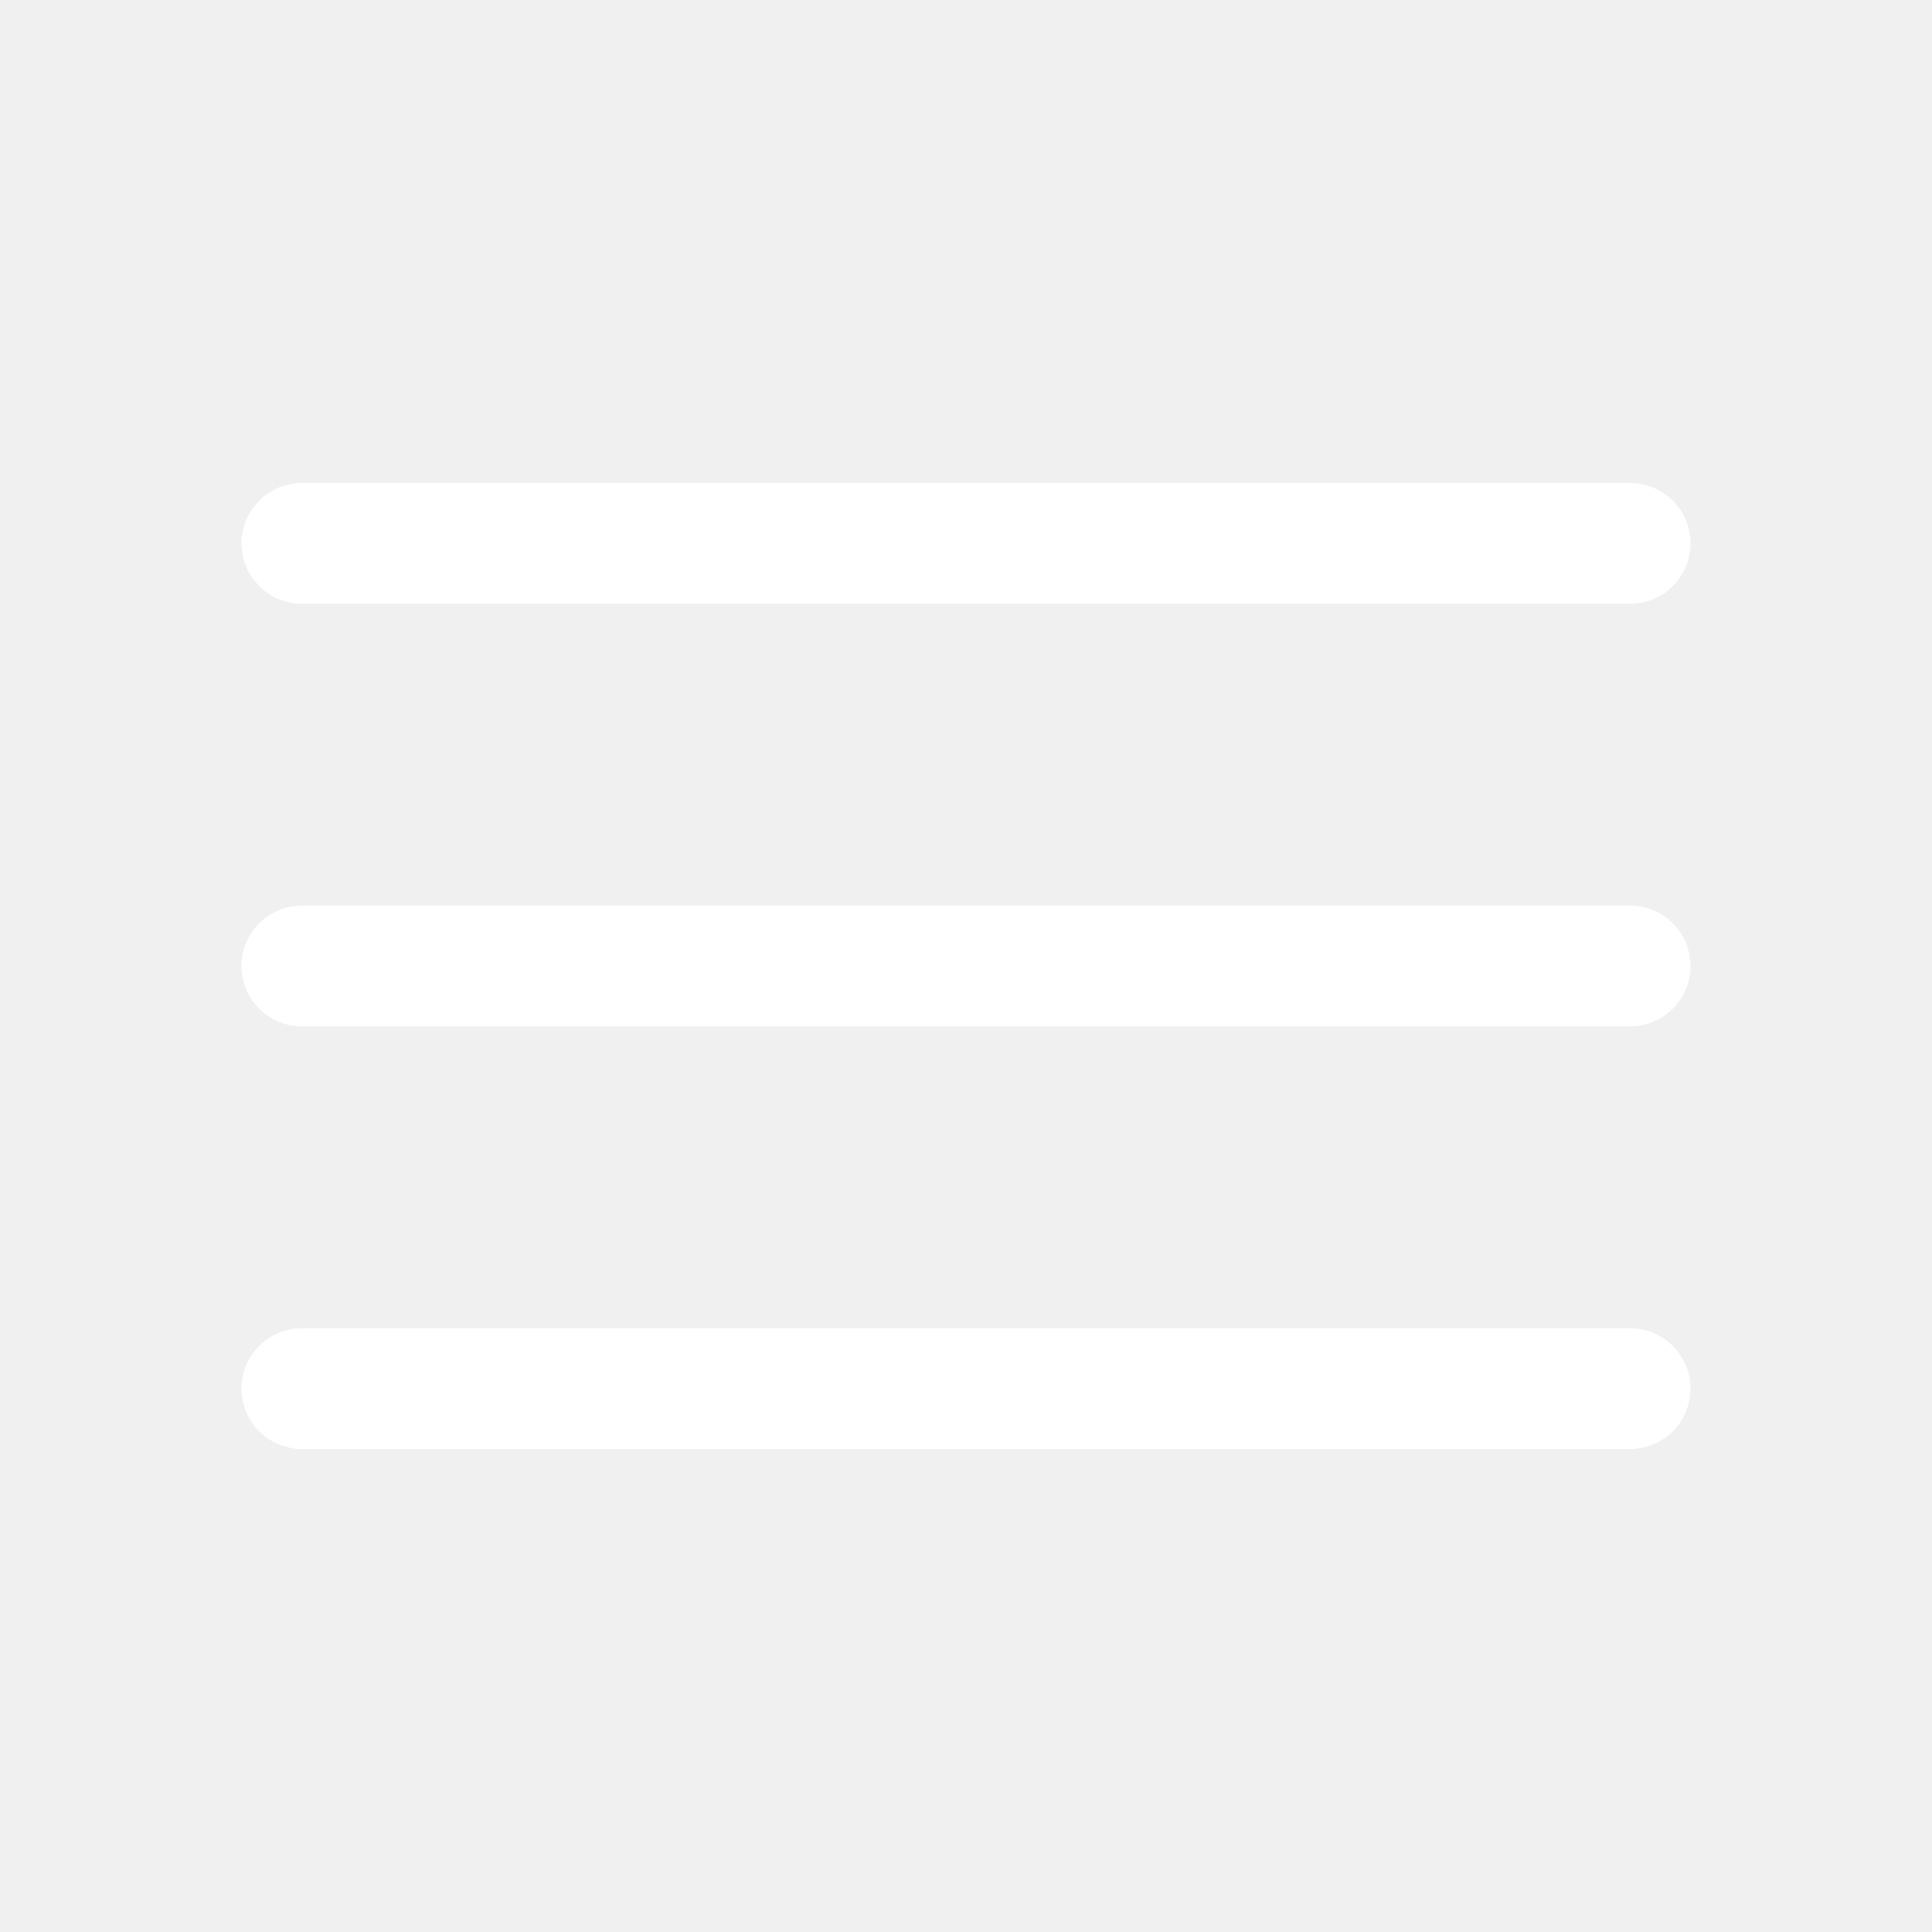
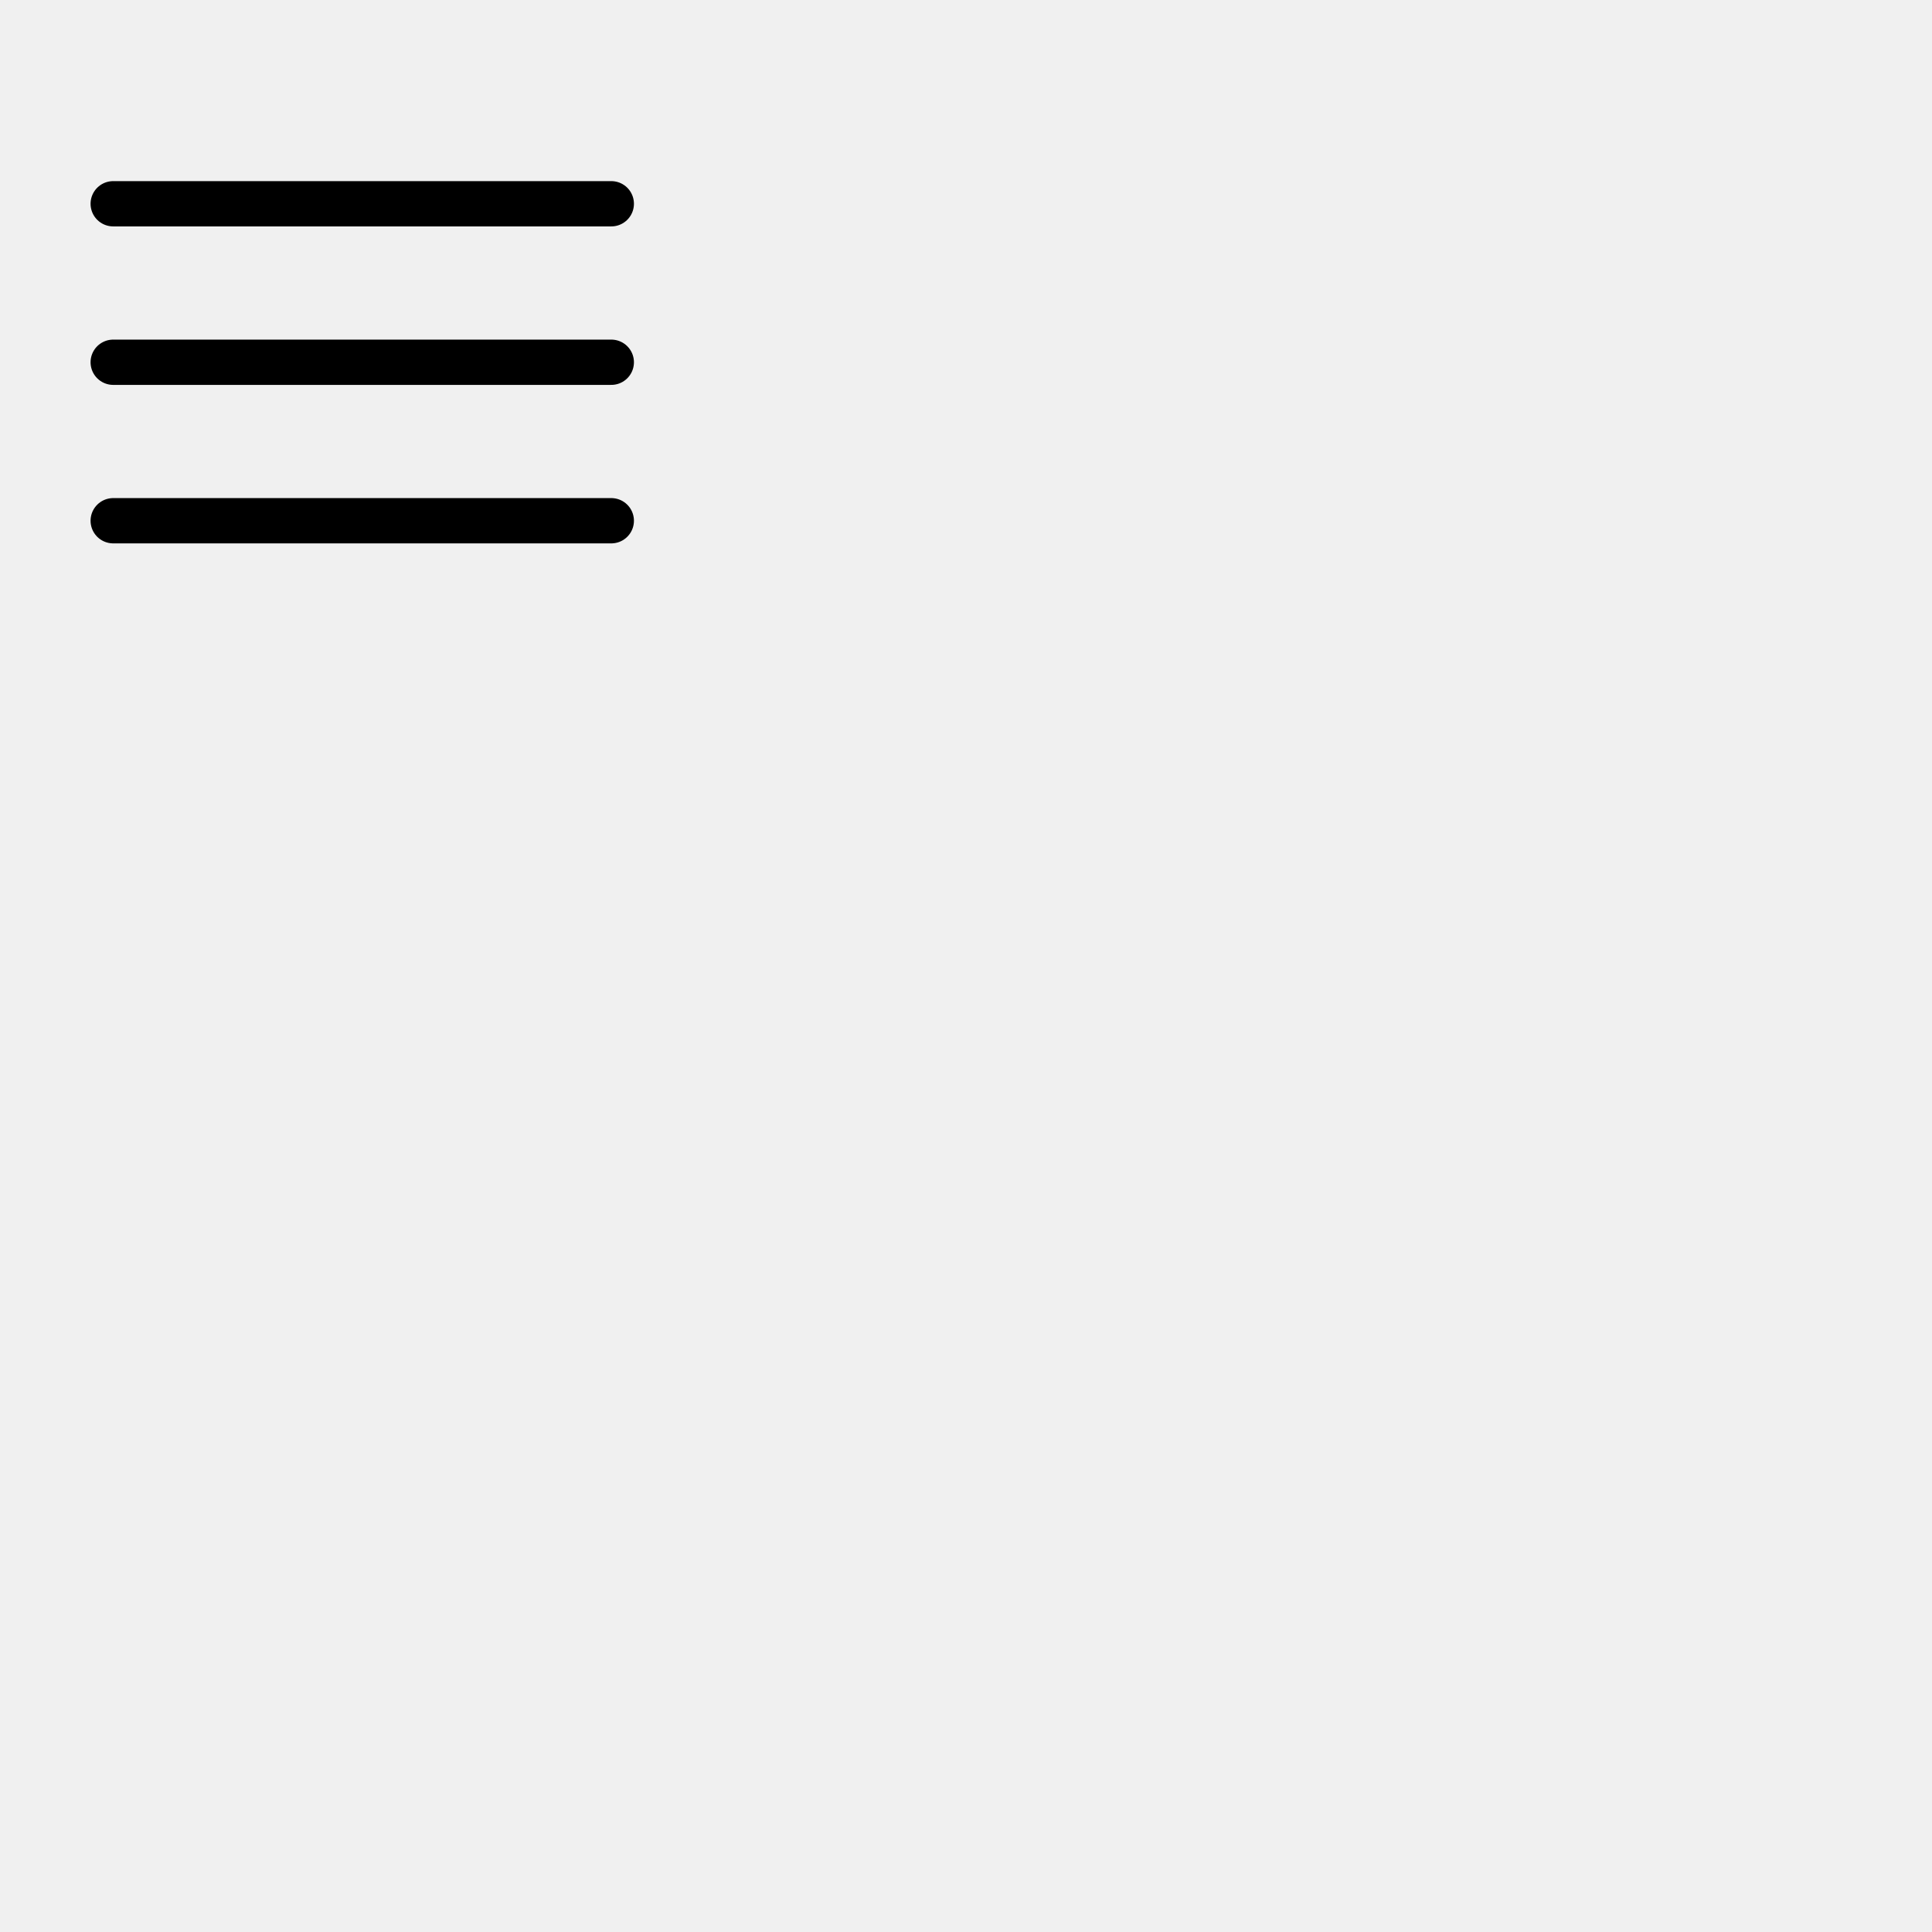
- <svg xmlns="http://www.w3.org/2000/svg" fill="none" viewBox="0 0 24 24" stroke-width="1.5" stroke="white" width="32" height="32">
+ <svg xmlns="http://www.w3.org/2000/svg" fill="none" viewBox="0 0 64 64" stroke-width="1.5" stroke="black" width="80" height="80">
  <path stroke-linecap="round" stroke-linejoin="round" d="M3.75 6.75h16.5M3.75 12h16.5m-16.5 5.25h16.5" />
</svg>
